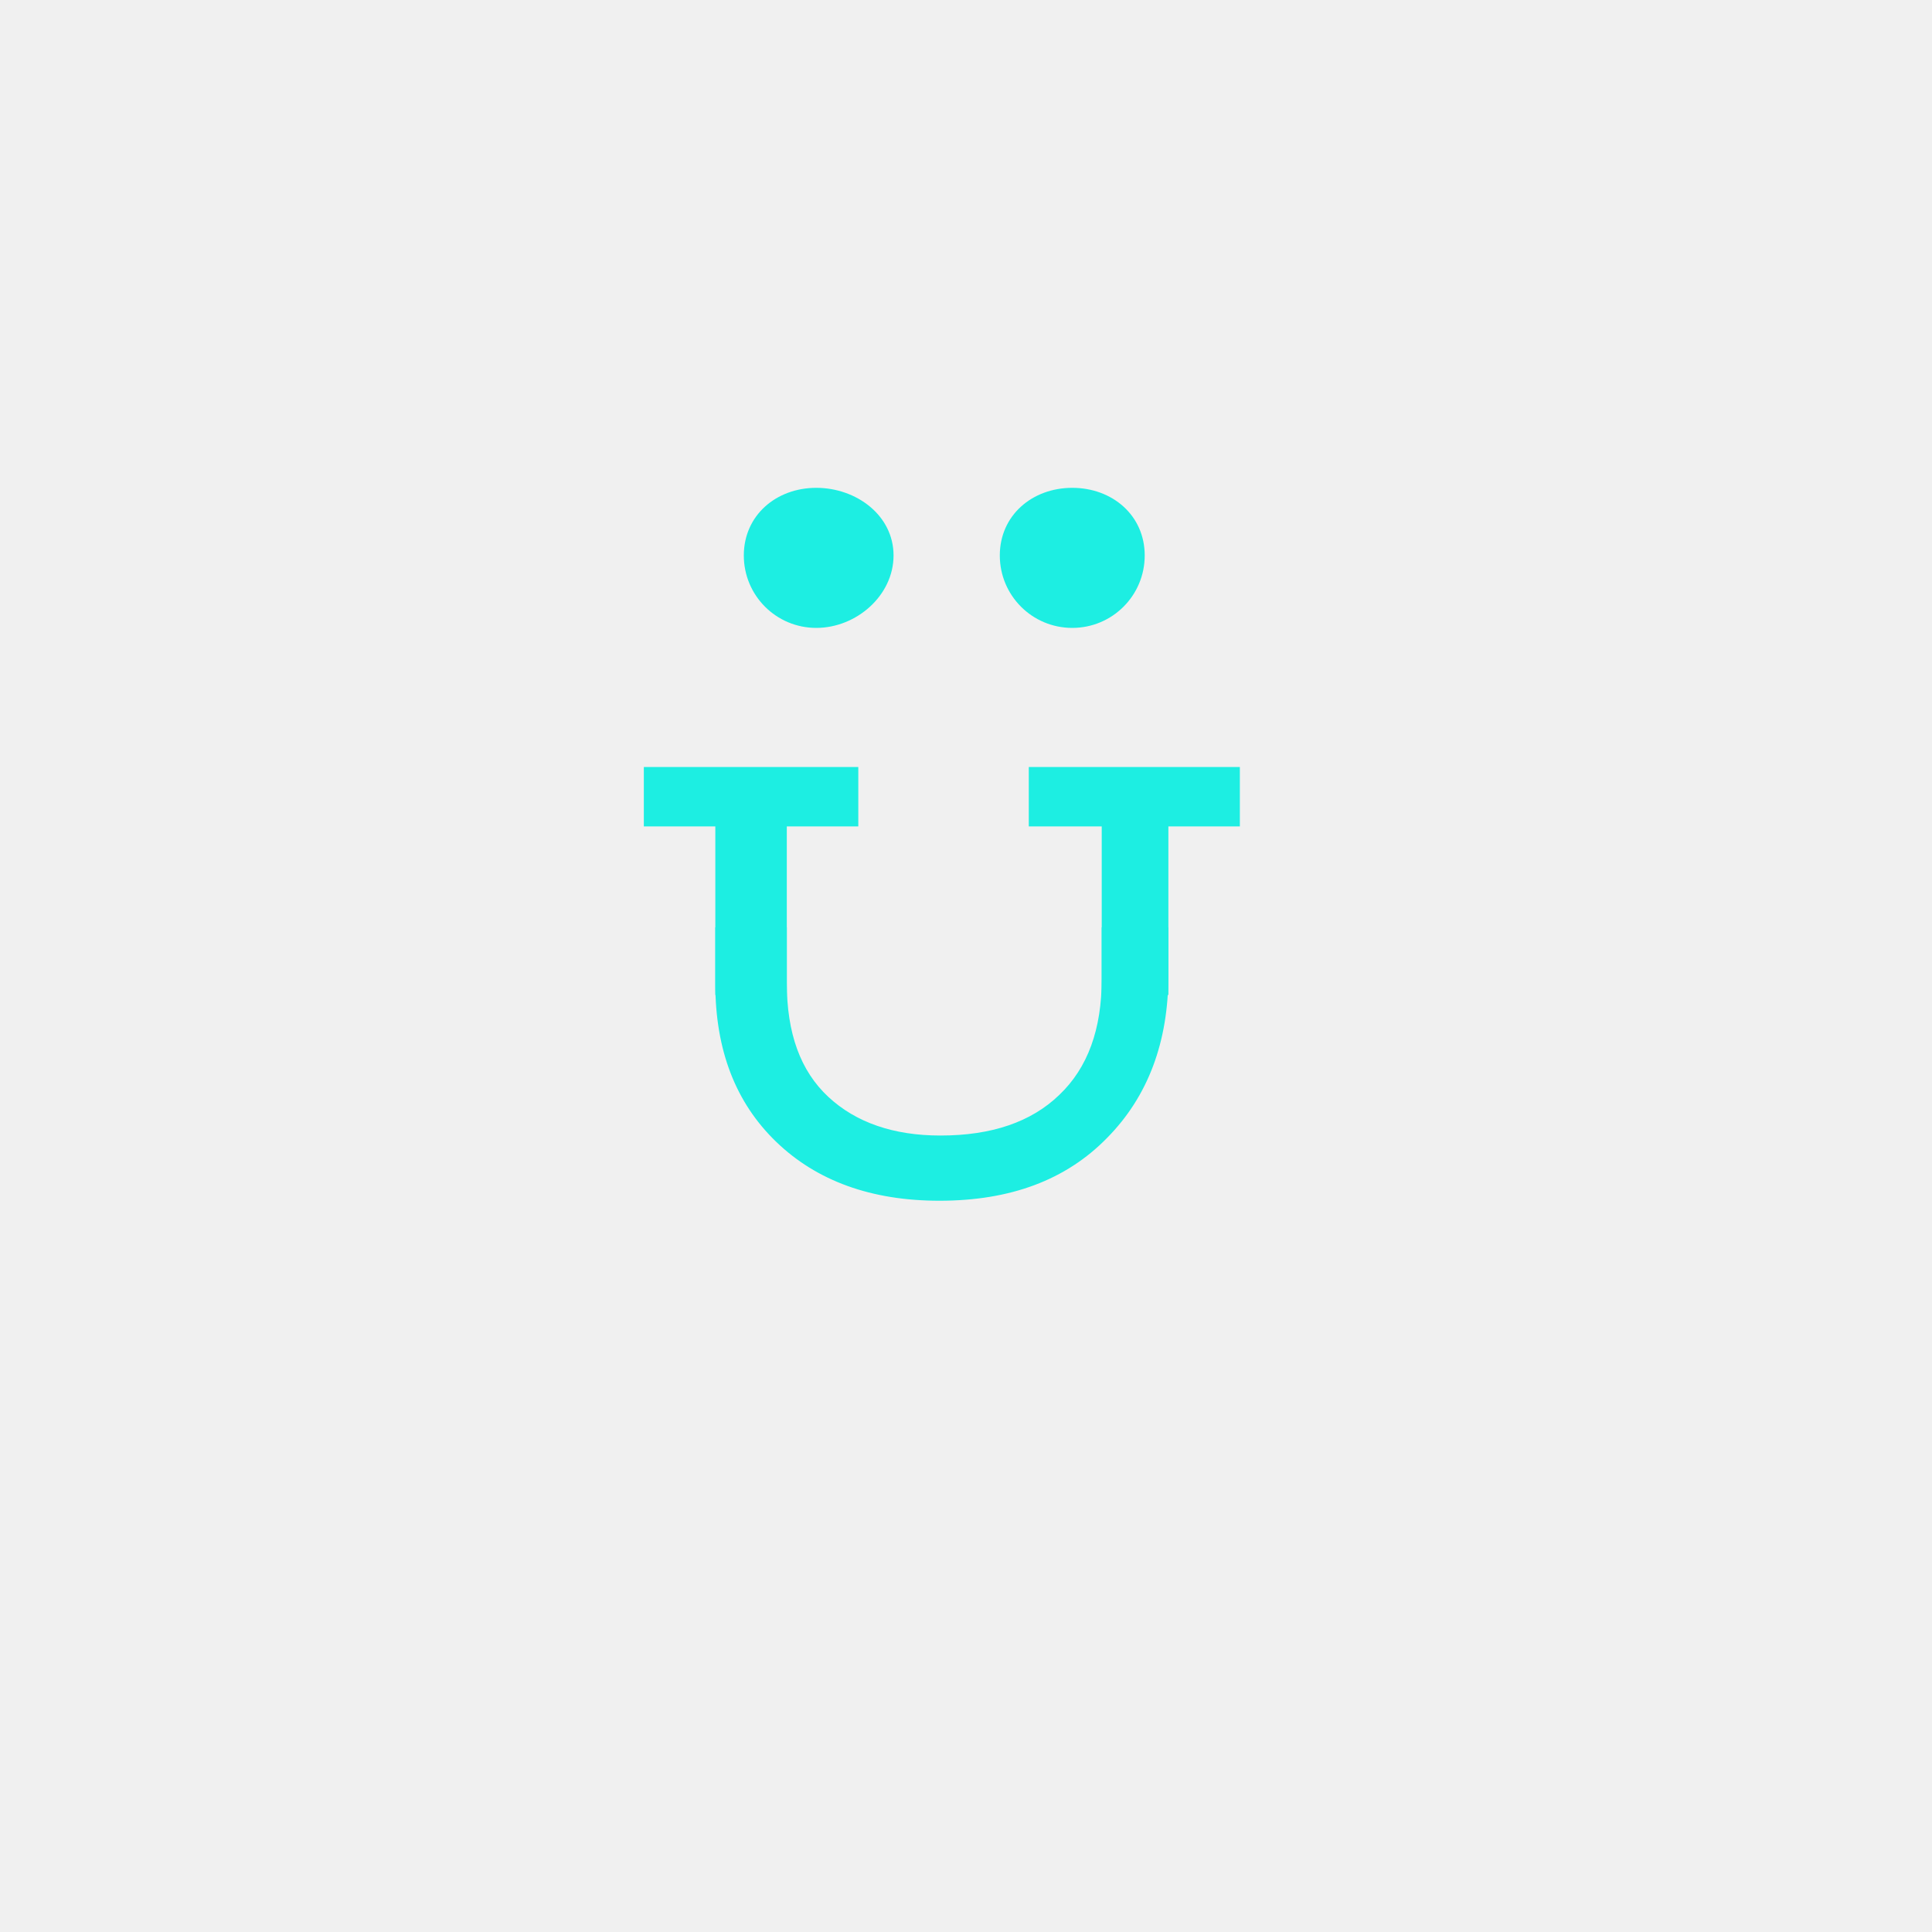
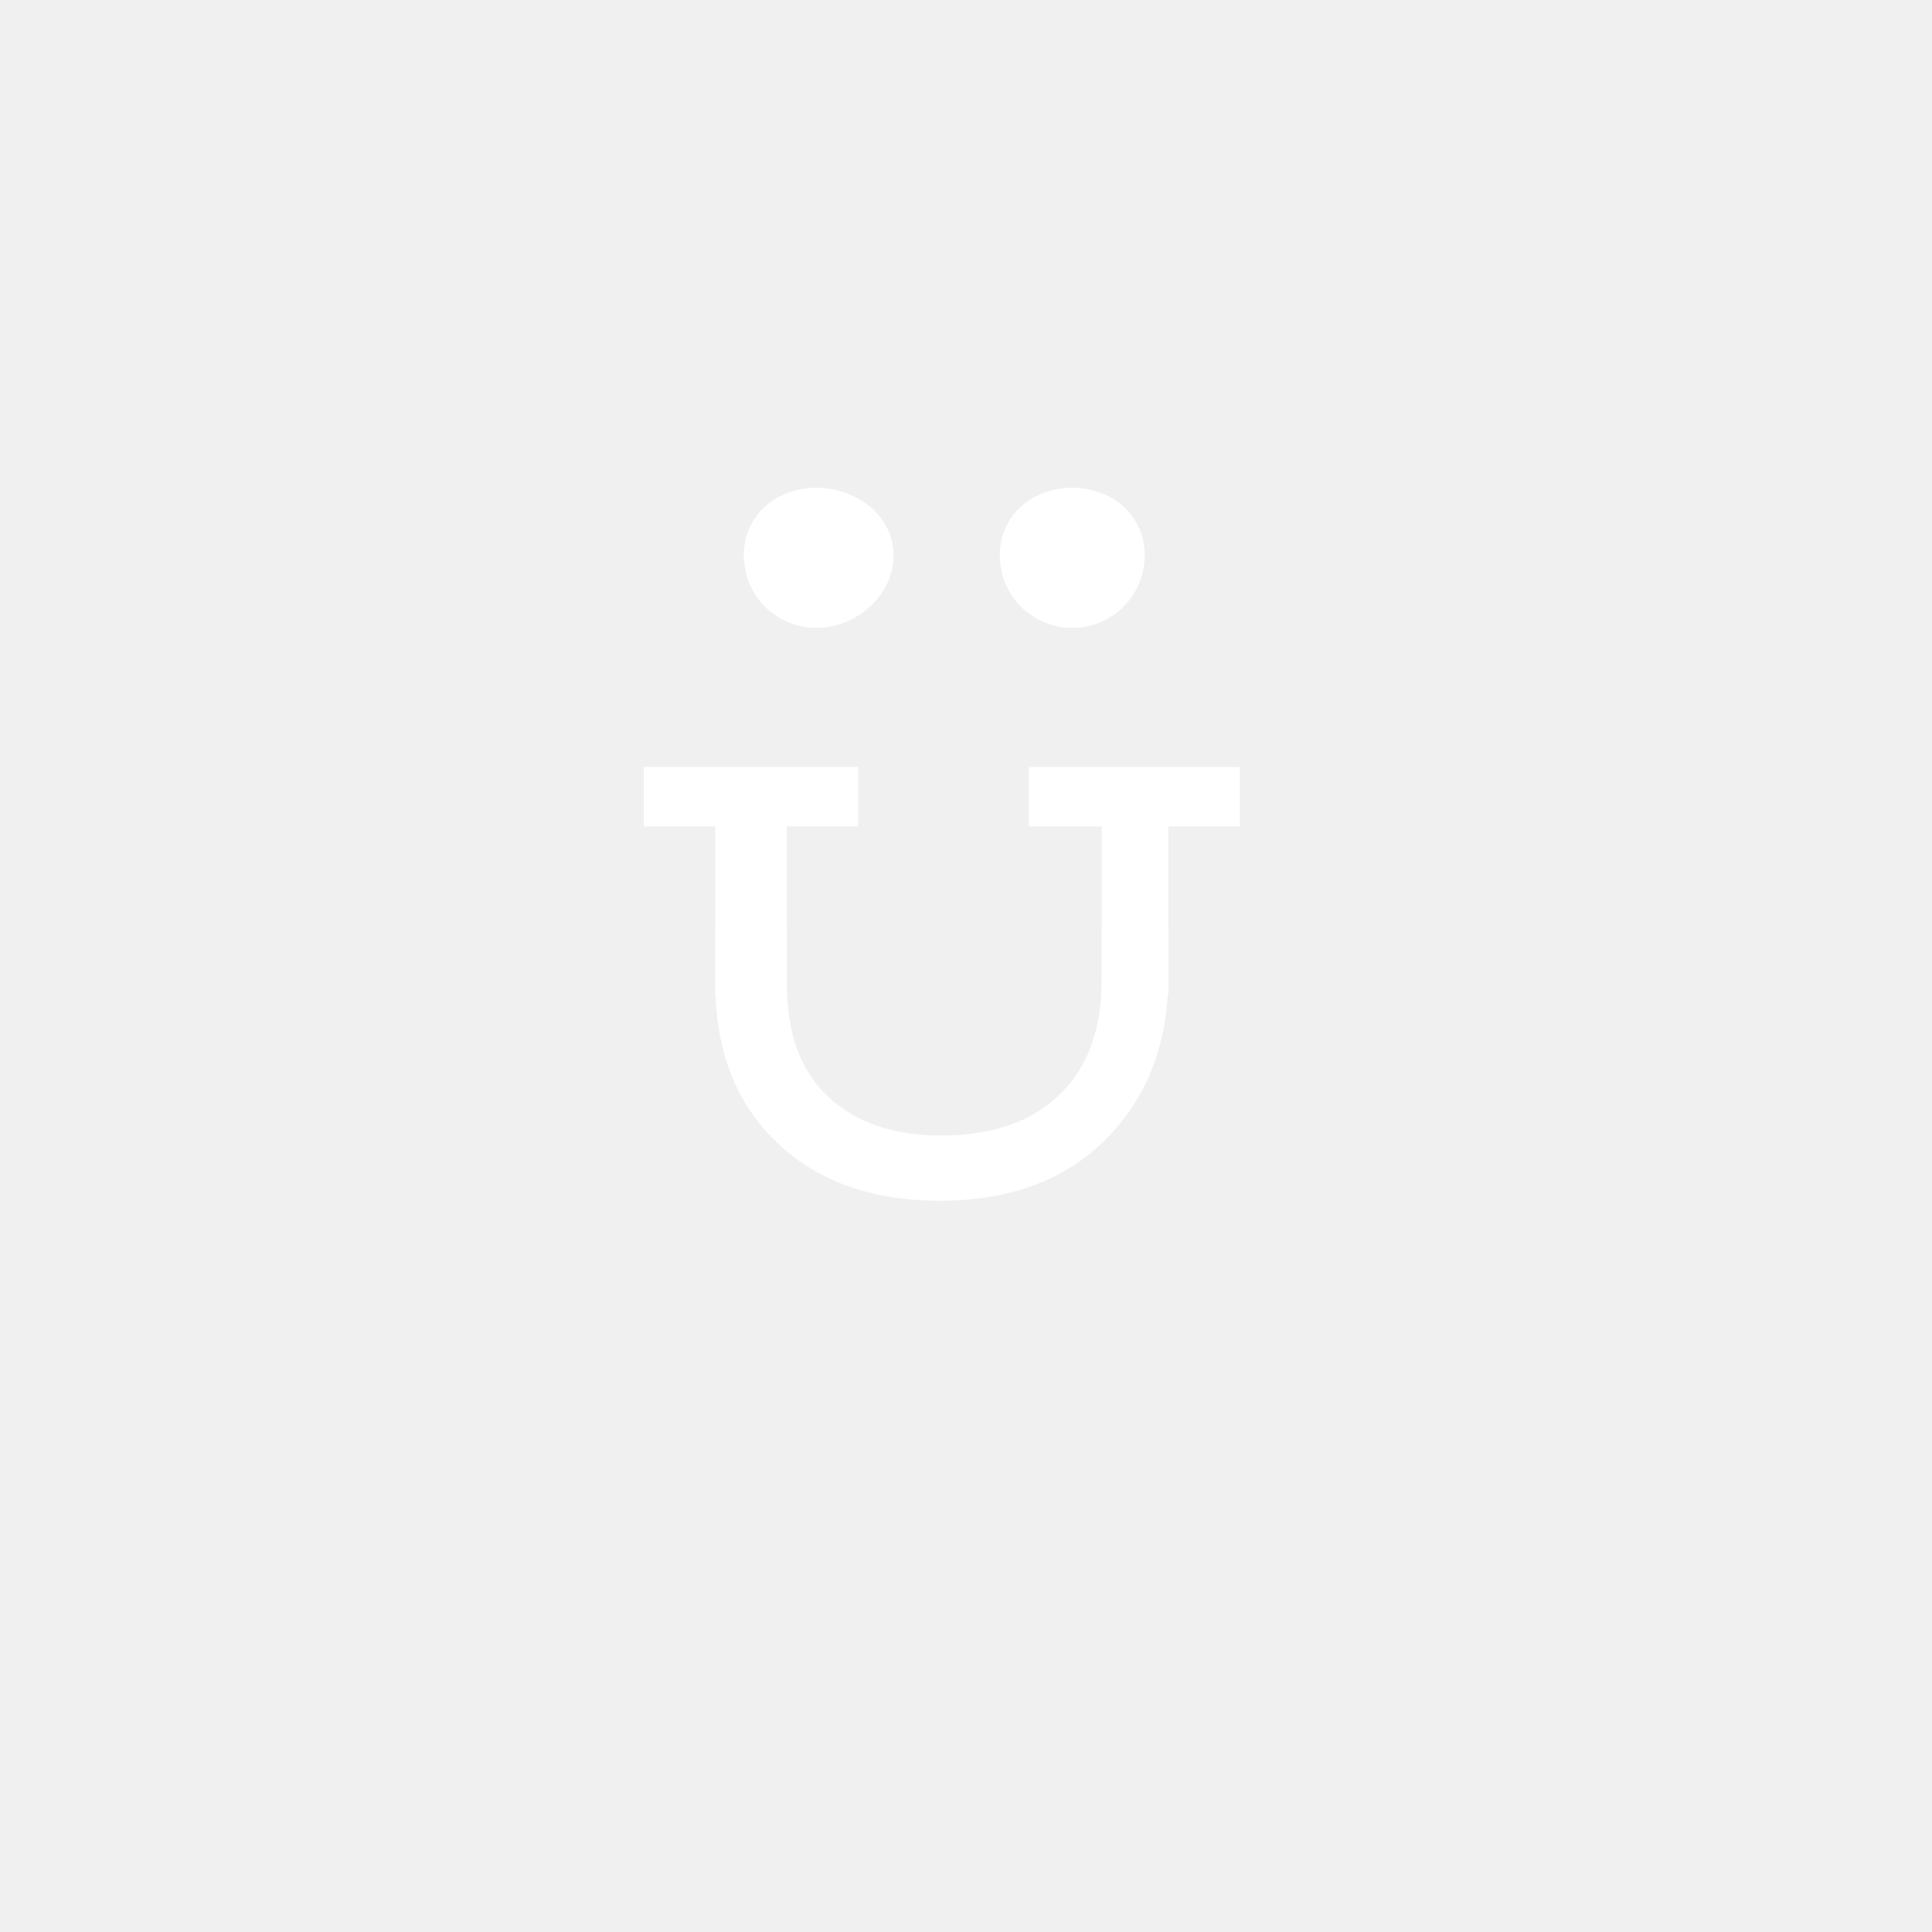
<svg xmlns="http://www.w3.org/2000/svg" version="1.1" id="Layer_1" x="0px" y="0px" viewBox="0 0 400 400" style="enable-background:new 0 0 400 400;" xml:space="preserve">
  <g>
    <g>
-       <path fill="#1deee2" d="M228.1,192v10.7c0,10.4-2.9,18.4-8.8,24c-5.8,5.6-14,8.4-24.6,8.4c-9.7,0-17.5-2.7-23.2-8c-5.8-5.4-8.6-13.2-8.6-23.6V192    h-14.8v11.7c0,13.7,4.2,24.6,12.6,32.7c8.4,8.1,19.7,12.2,33.8,12.2c14.7,0,26.2-4.3,34.7-13c8.5-8.6,12.7-19.9,12.7-33.7V192    H228.1z" />
+       <path fill="#fff" d="M228.1,192v10.7c0,10.4-2.9,18.4-8.8,24c-5.8,5.6-14,8.4-24.6,8.4c-9.7,0-17.5-2.7-23.2-8c-5.8-5.4-8.6-13.2-8.6-23.6V192    h-14.8v11.7c0,13.7,4.2,24.6,12.6,32.7c8.4,8.1,19.7,12.2,33.8,12.2c14.7,0,26.2-4.3,34.7-13c8.5-8.6,12.7-19.9,12.7-33.7V192    H228.1z" />
    </g>
  </g>
  <g id="Layer_1_copy">
    <g>
-       <path fill="#1deee2" d="M213,158.8v12.3h15.1V206h13.8v-34.9h14.8v-12.3H213z M133.3,158.8v12.3h14.8V206h14.8v-34.9h14.8v-12.3H133.3z" />
+       <path fill="#fff" d="M213,158.8v12.3h15.1V206h13.8v-34.9h14.8v-12.3H213z M133.3,158.8v12.3h14.8V206h14.8v-34.9h14.8v-12.3H133.3z" />
    </g>
-     <path fill="#1deee2" d="M185,115c0,8.3-7.7,15-16,15s-15-6.7-15-15s6.7-14,15-14S185,106.7,185,115z" />
-     <path fill="#1deee2" d="M222,101c8.3,0,15,5.7,15,14s-6.7,15-15,15s-15-6.7-15-15S213.7,101,222,101z" />
+     <path fill="#fff" d="M185,115c0,8.3-7.7,15-16,15s-15-6.7-15-15s6.7-14,15-14S185,106.7,185,115z" />
+     <path fill="#fff" d="M222,101c8.3,0,15,5.7,15,14s-6.7,15-15,15s-15-6.7-15-15S213.7,101,222,101z" />
  </g>
</svg>
